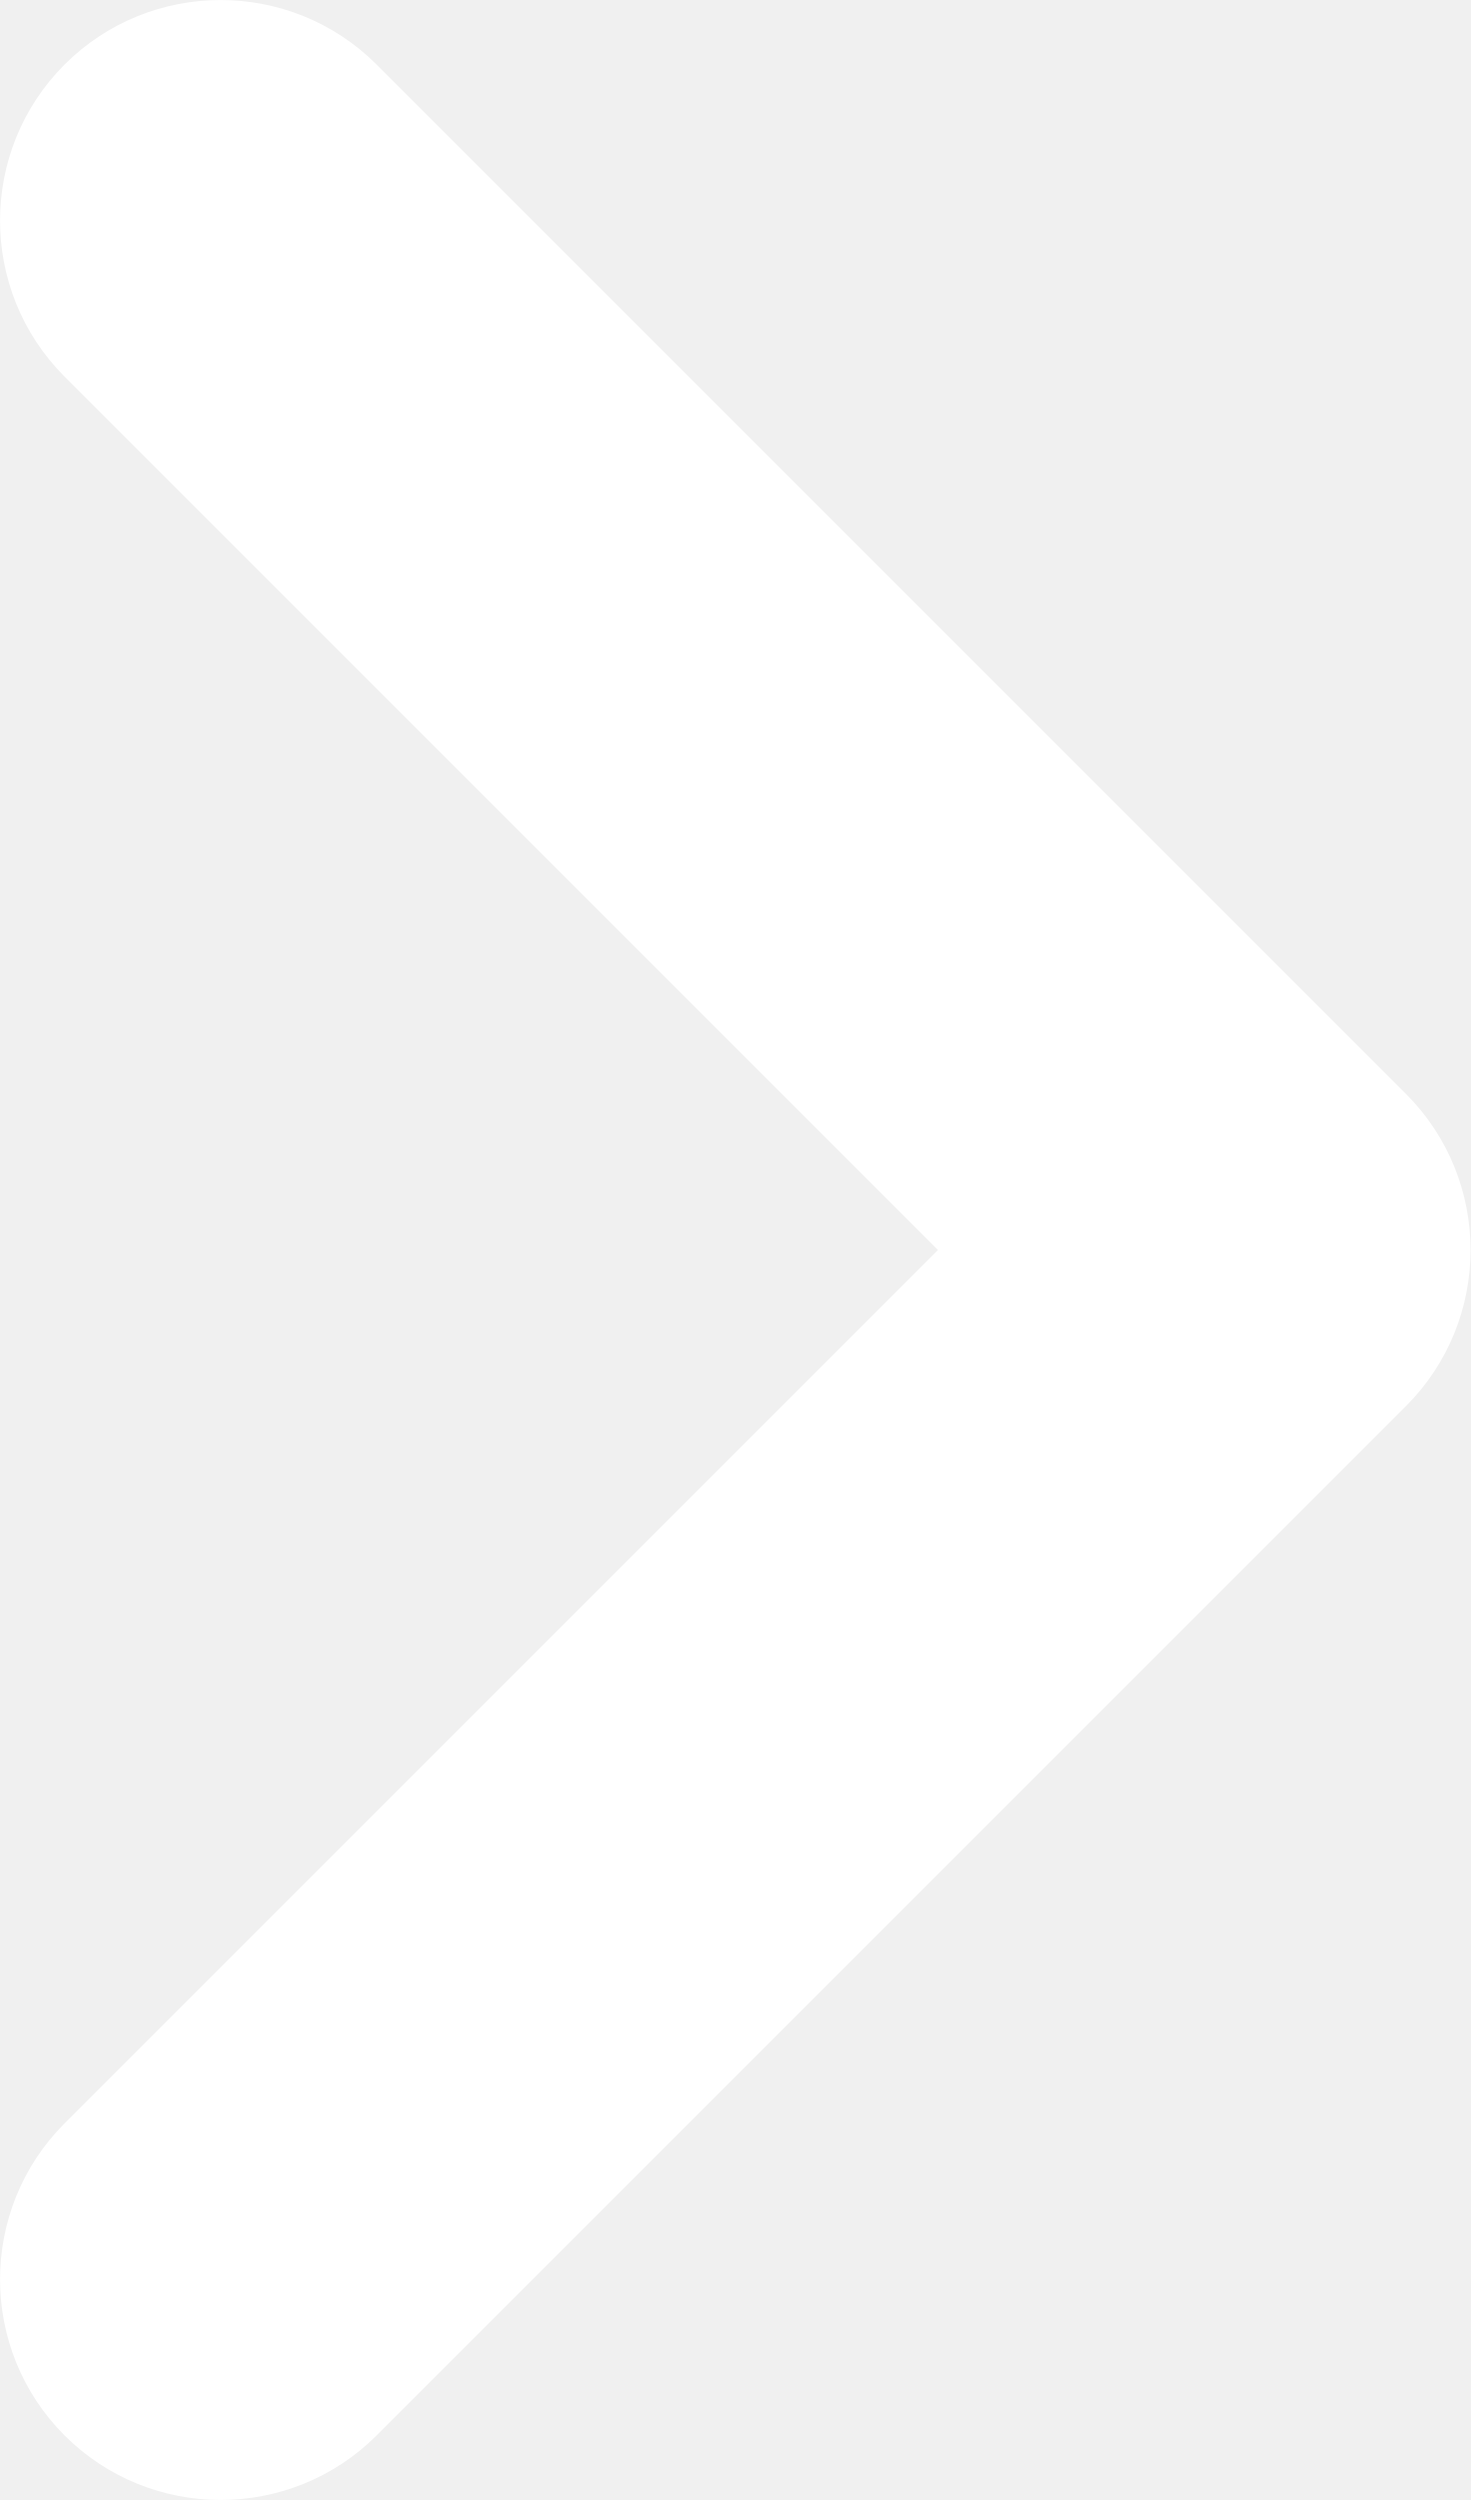
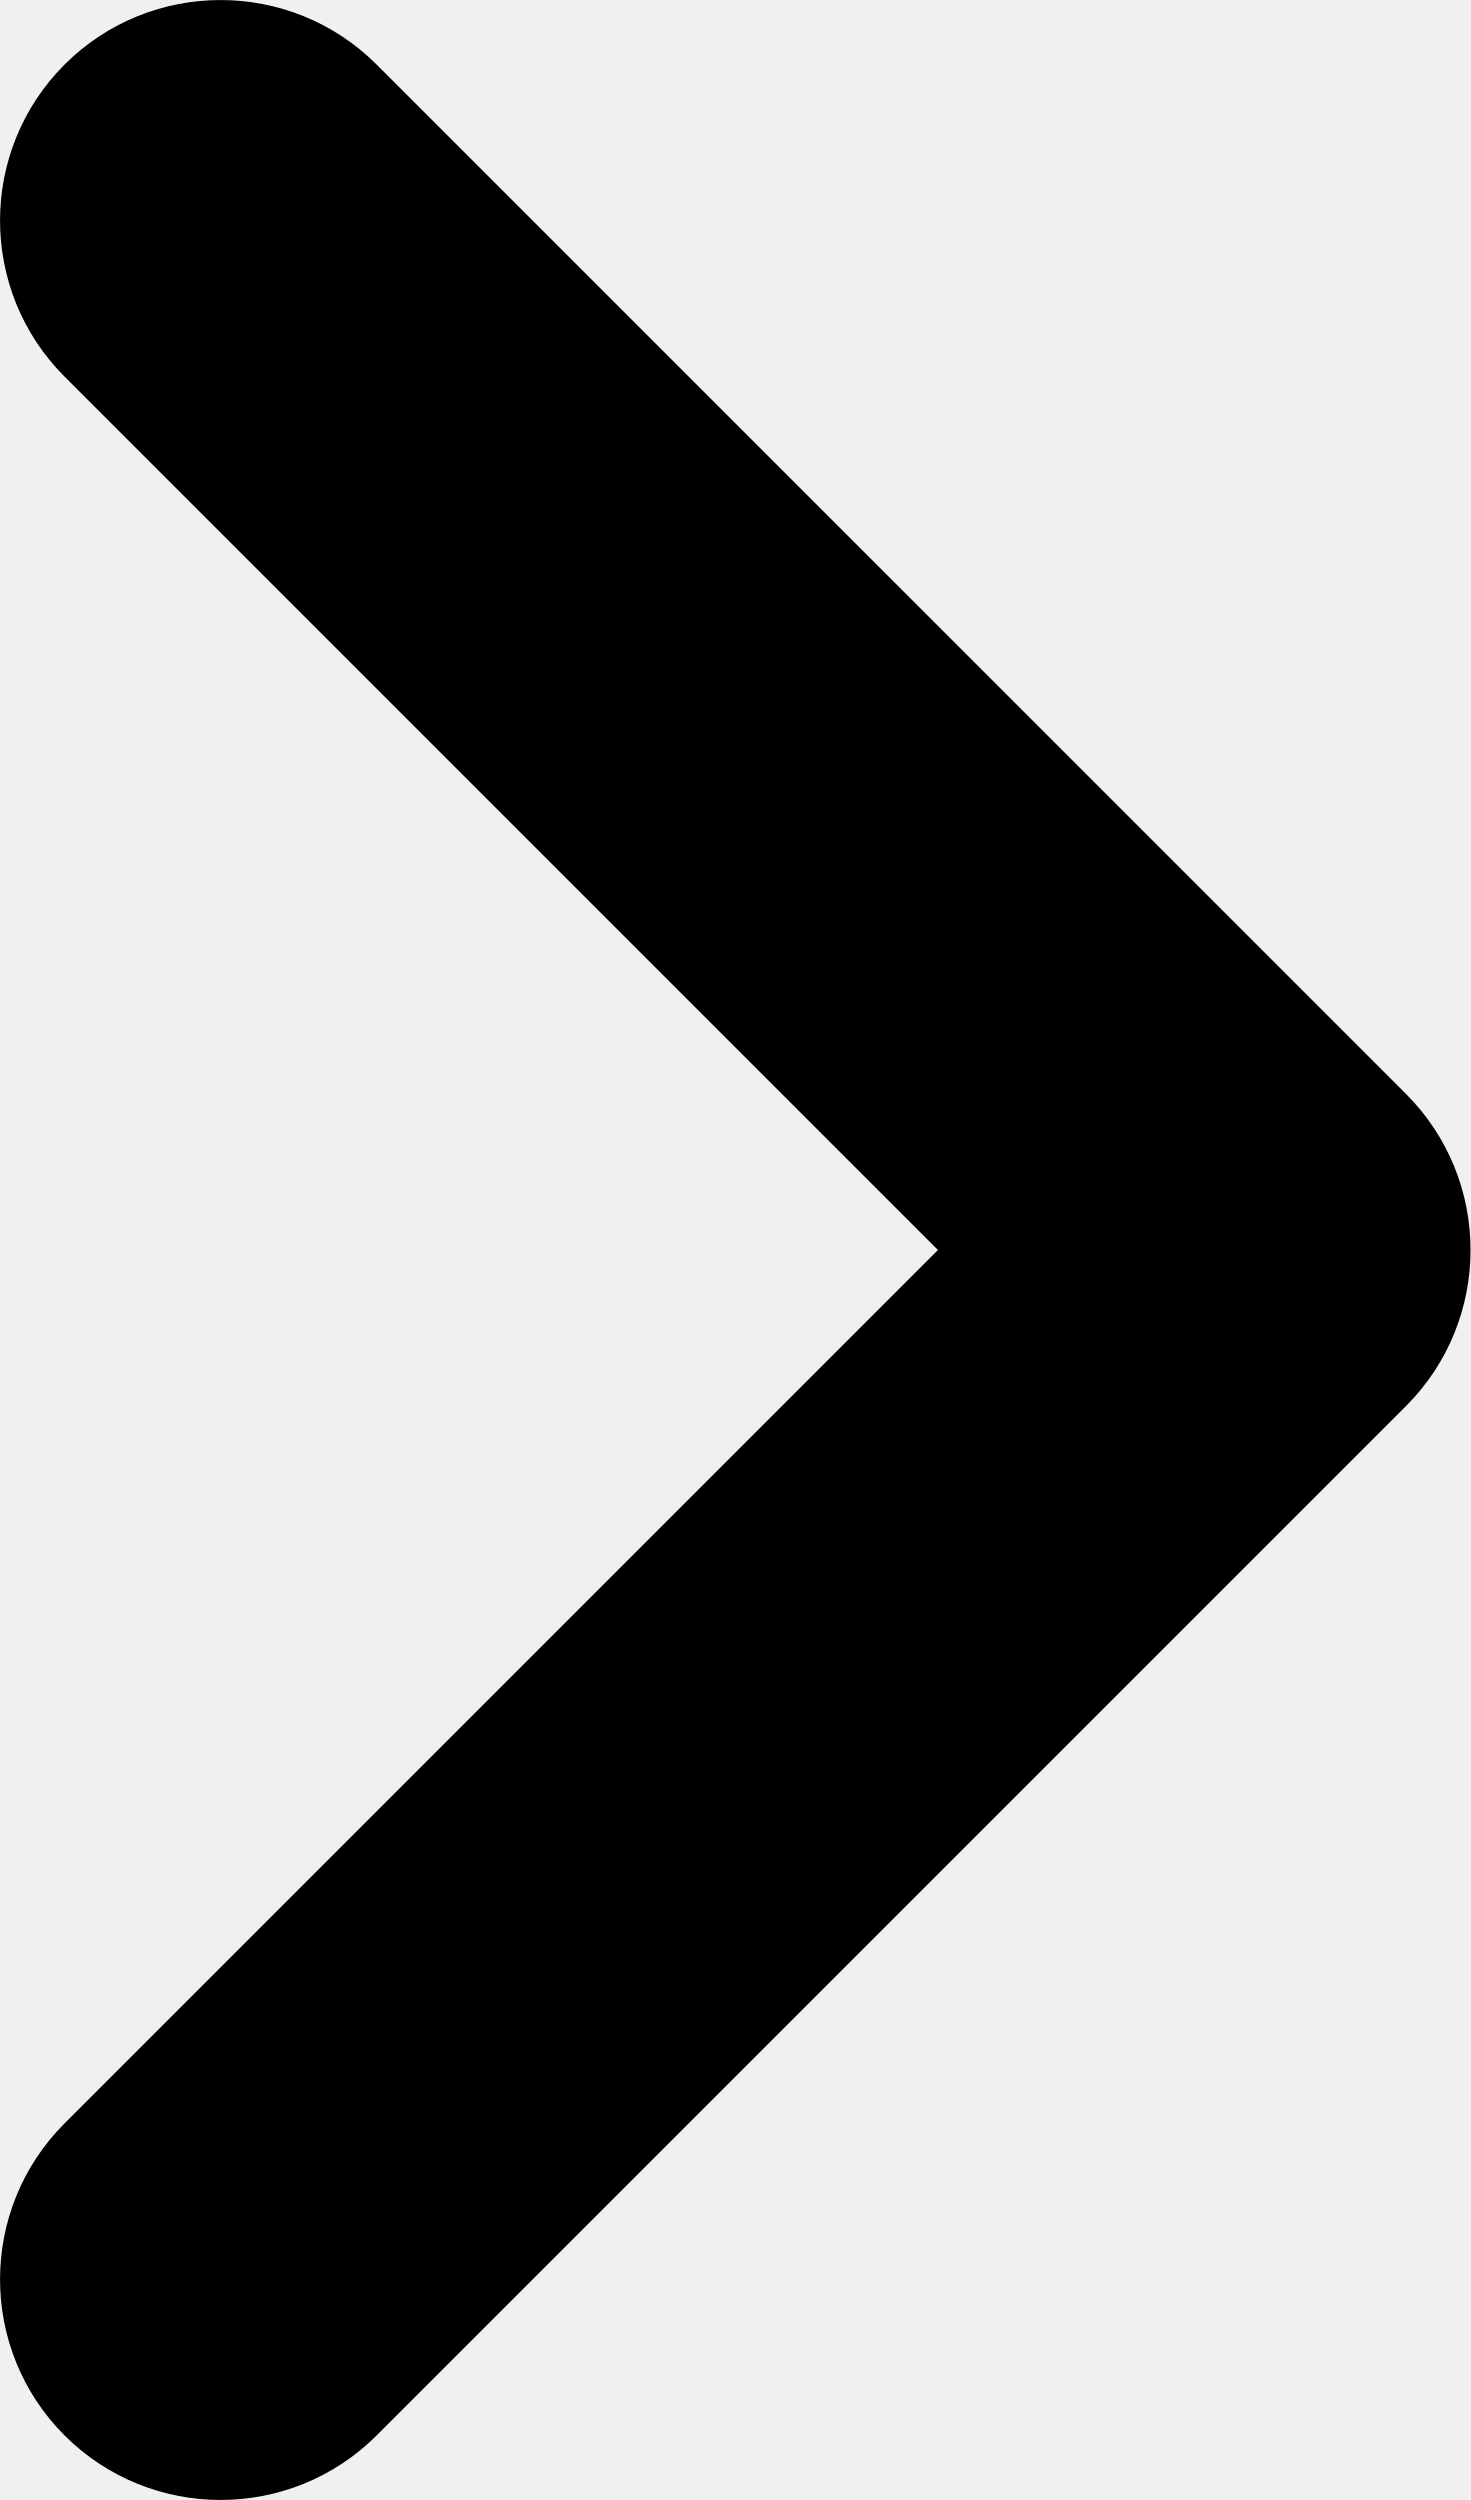
<svg xmlns="http://www.w3.org/2000/svg" fill="none" version="1.1" width="10" height="17" viewBox="0 0 10 17">
  <g>
-     <path d="M2.561,0.439C1.975,-0.146,1.025,-0.146,0.439,0.439C-0.146,1.025,-0.146,1.975,0.439,2.561C0.439,2.561,2.561,0.439,2.561,0.439C2.561,0.439,2.561,0.439,2.561,0.439ZM8.5,8.5C8.5,8.5,9.561,9.561,9.561,9.561C10.146,8.975,10.146,8.025,9.561,7.439C9.561,7.439,8.5,8.5,8.5,8.5C8.5,8.5,8.5,8.5,8.5,8.5ZM0.439,14.439C-0.146,15.025,-0.146,15.975,0.439,16.561C1.025,17.146,1.975,17.146,2.561,16.561C2.561,16.561,0.439,14.439,0.439,14.439C0.439,14.439,0.439,14.439,0.439,14.439ZM0.439,2.561C0.439,2.561,7.439,9.561,7.439,9.561C7.439,9.561,9.561,7.439,9.561,7.439C9.561,7.439,2.561,0.439,2.561,0.439C2.561,0.439,0.439,2.561,0.439,2.561C0.439,2.561,0.439,2.561,0.439,2.561ZM7.439,7.439C7.439,7.439,0.439,14.439,0.439,14.439C0.439,14.439,2.561,16.561,2.561,16.561C2.561,16.561,9.561,9.561,9.561,9.561C9.561,9.561,7.439,7.439,7.439,7.439C7.439,7.439,7.439,7.439,7.439,7.439Z" fill="#FFFFFF" fill-opacity="1" />
+     <path d="M2.561,0.439C1.975,-0.146,1.025,-0.146,0.439,0.439C-0.146,1.025,-0.146,1.975,0.439,2.561C0.439,2.561,2.561,0.439,2.561,0.439C2.561,0.439,2.561,0.439,2.561,0.439ZM8.5,8.5C8.5,8.5,9.561,9.561,9.561,9.561C10.146,8.975,10.146,8.025,9.561,7.439C9.561,7.439,8.5,8.5,8.5,8.5C8.5,8.5,8.5,8.5,8.5,8.5ZM0.439,14.439C-0.146,15.025,-0.146,15.975,0.439,16.561C1.025,17.146,1.975,17.146,2.561,16.561C2.561,16.561,0.439,14.439,0.439,14.439C0.439,14.439,0.439,14.439,0.439,14.439ZM0.439,2.561C0.439,2.561,7.439,9.561,7.439,9.561C7.439,9.561,9.561,7.439,9.561,7.439C9.561,7.439,2.561,0.439,2.561,0.439C2.561,0.439,0.439,2.561,0.439,2.561C0.439,2.561,0.439,2.561,0.439,2.561ZM7.439,7.439C7.439,7.439,0.439,14.439,0.439,14.439C0.439,14.439,2.561,16.561,2.561,16.561C2.561,16.561,9.561,9.561,9.561,9.561C9.561,9.561,7.439,7.439,7.439,7.439C7.439,7.439,7.439,7.439,7.439,7.439Z" fill="currentColor" fill-opacity="1" />
  </g>
</svg>
